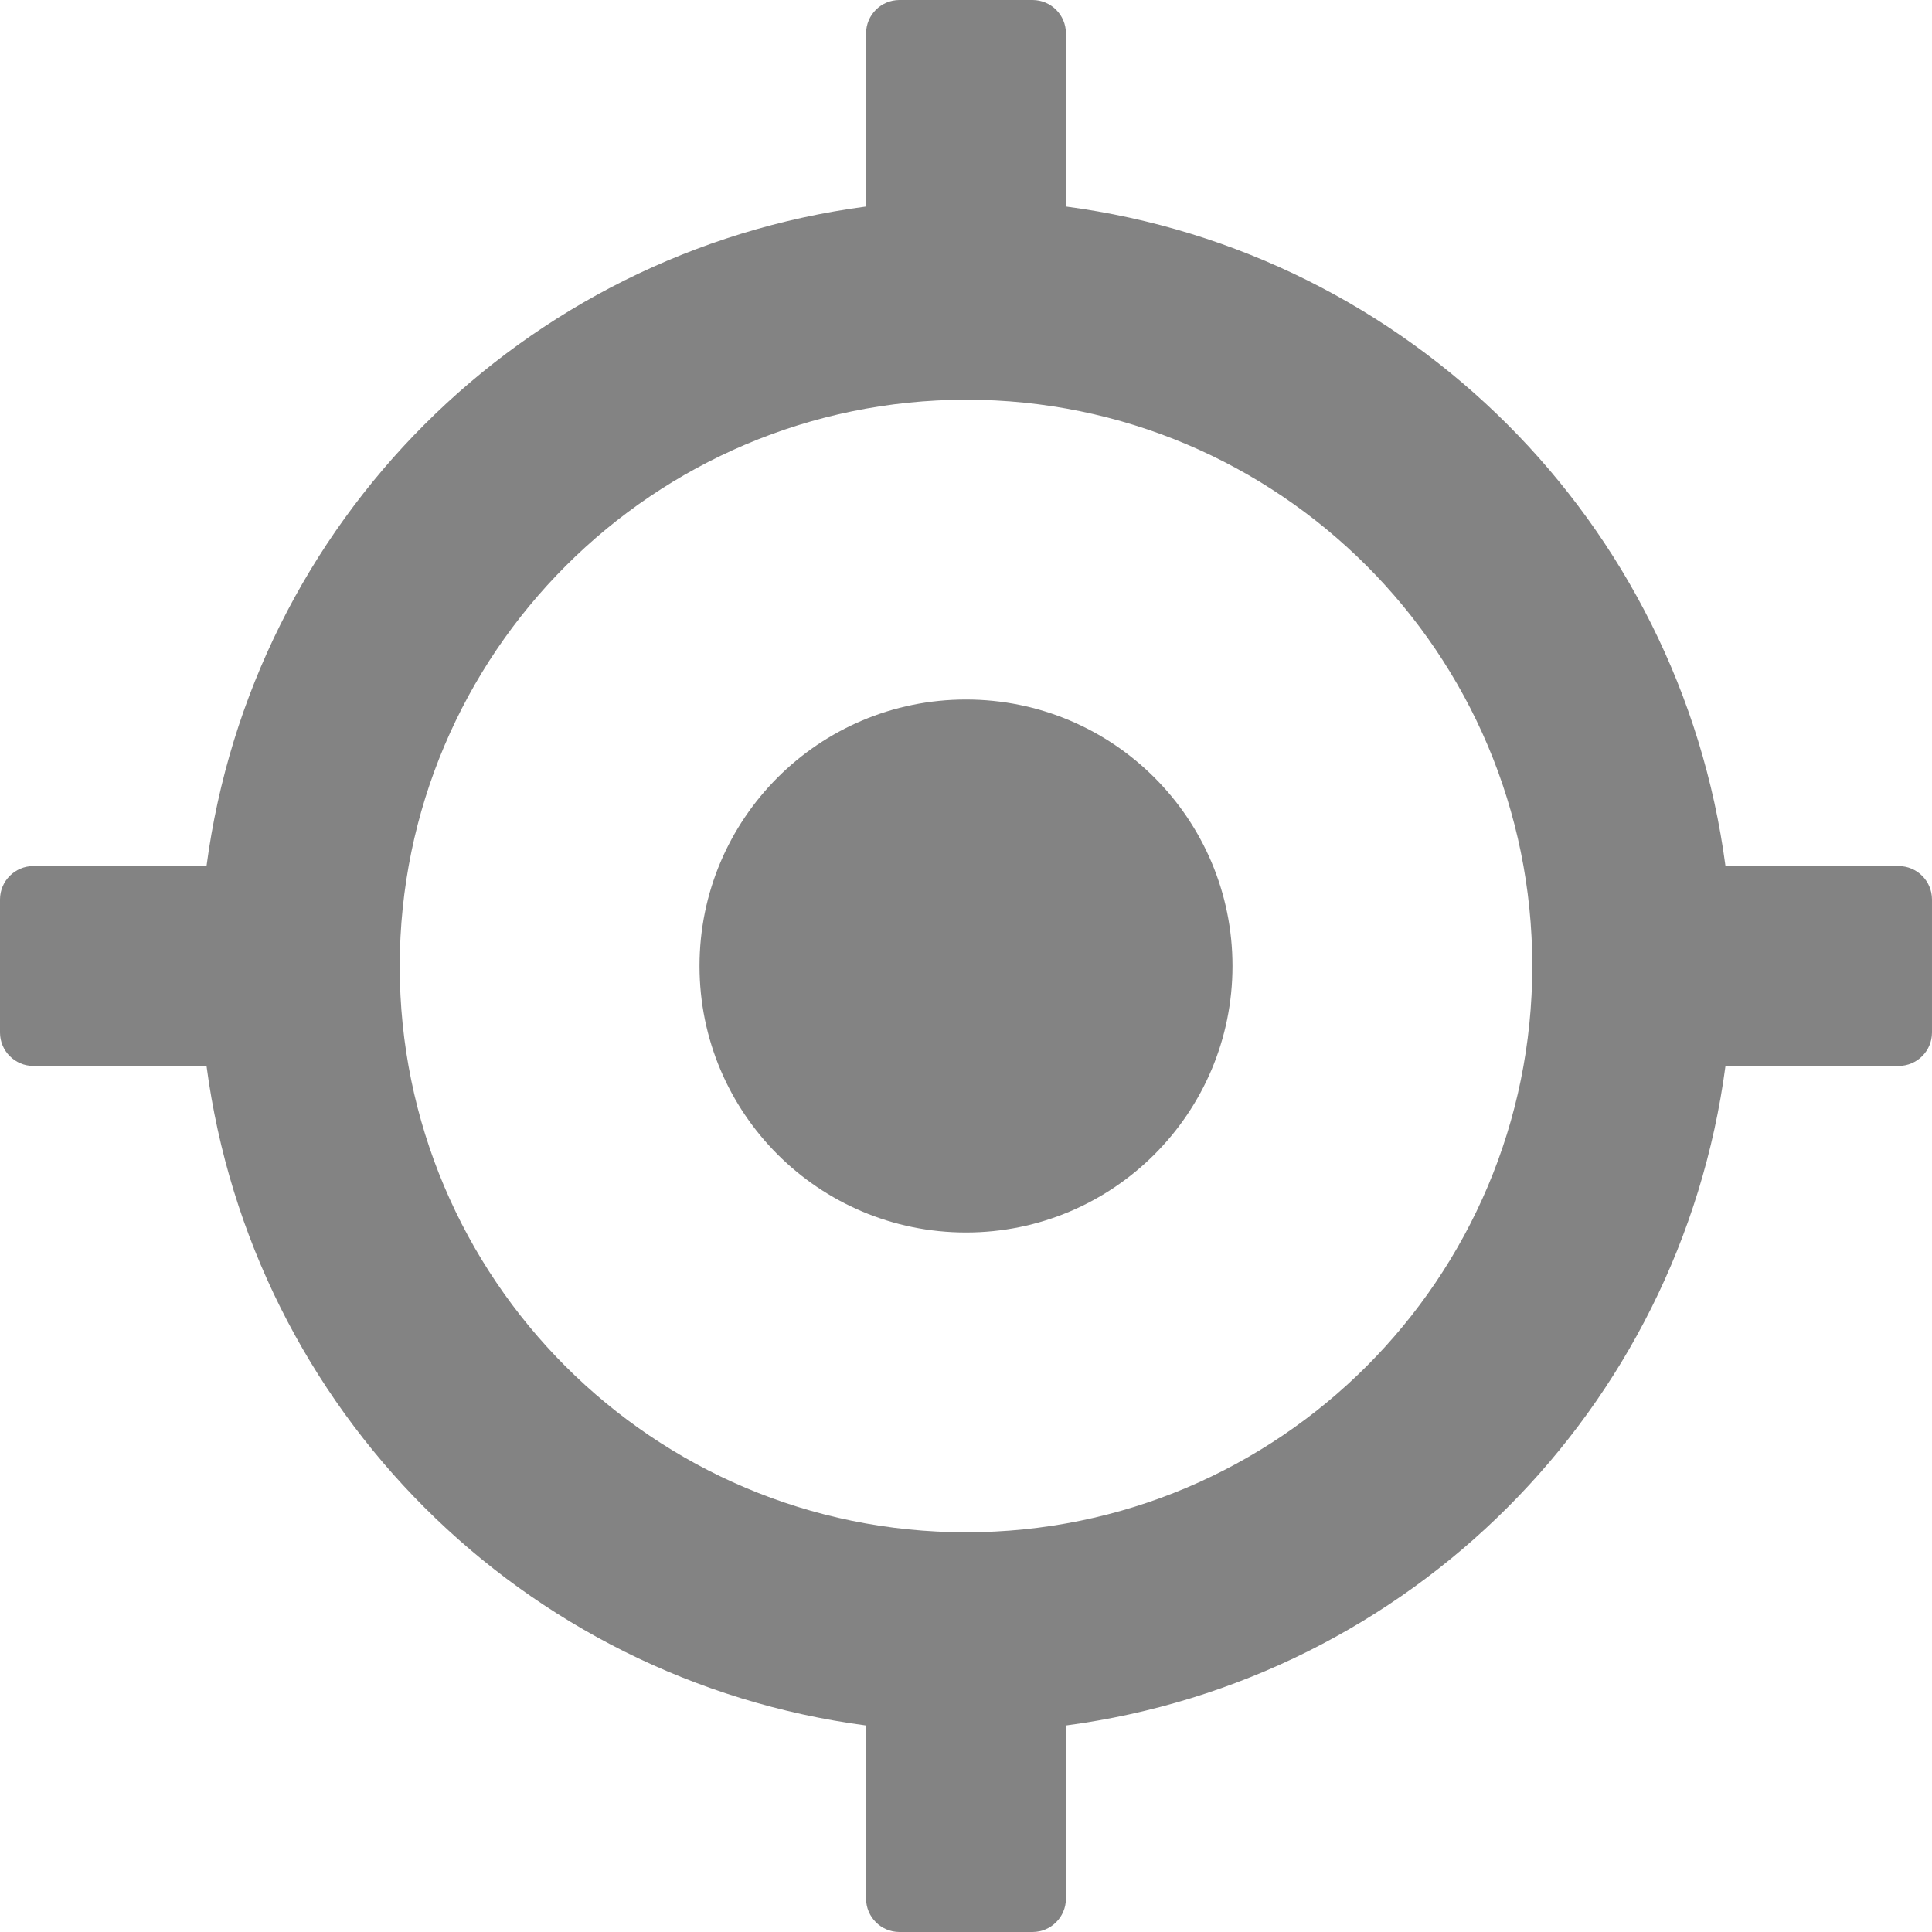
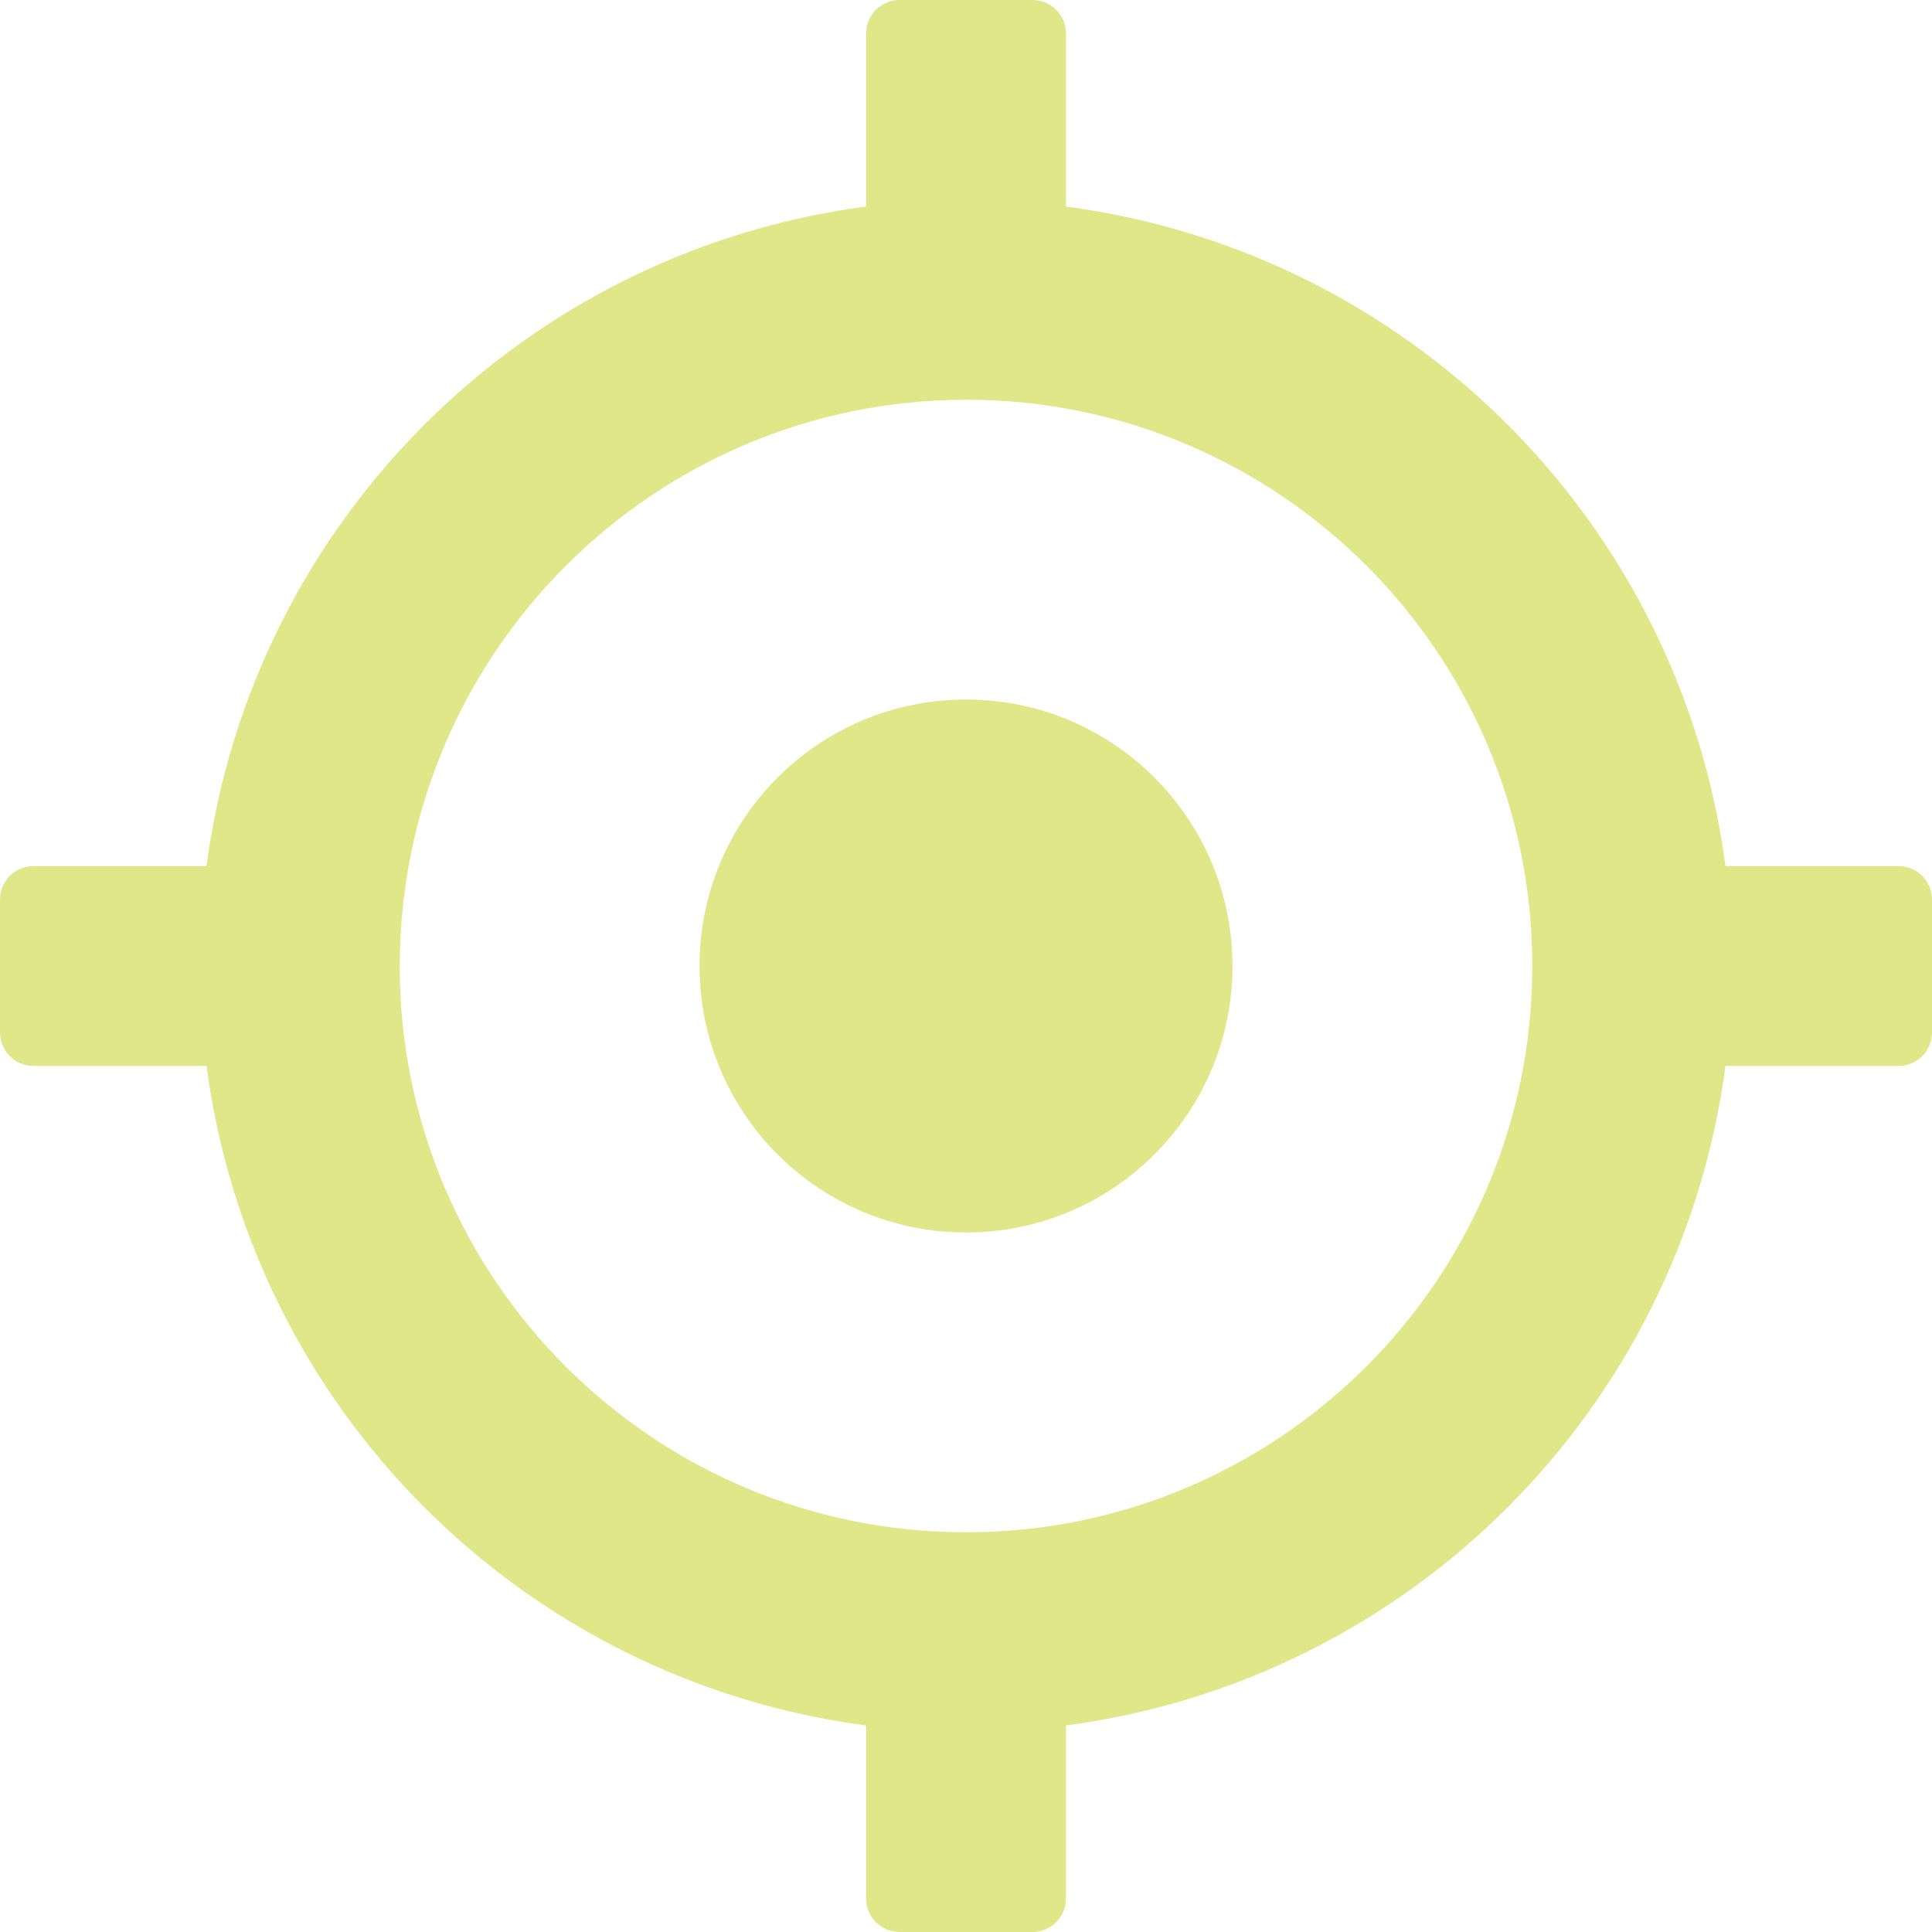
<svg xmlns="http://www.w3.org/2000/svg" version="1.1" width="512" height="512" x="0" y="0" viewBox="0 0 512 512" style="enable-background:new 0 0 512 512" xml:space="preserve" class="">
  <g>
-     <path d="m8.828 282.484h45.902c12.062 91.066 83.719 162.723 174.785 174.785v45.902c.016 4.871 3.961 8.812 8.828 8.828h35.312c4.867-.016 8.812-3.957 8.828-8.828v-45.902c91.066-12.062 162.723-83.719 174.785-174.785h45.902c4.871-.016 8.812-3.961 8.828-8.828v-35.312c-.016-4.867-3.957-8.812-8.828-8.828h-45.902c-12.062-91.066-83.719-162.723-174.785-174.785v-45.902c-.016-4.871-3.961-8.812-8.828-8.828h-35.312c-4.867.016-8.812 3.957-8.828 8.828v45.902c-91.066 12.062-162.723 83.719-174.785 174.785h-45.902c-4.871.016-8.812 3.961-8.828 8.828v35.312c.016 4.867 3.957 8.812 8.828 8.828zm247.172-176.555c82.879 0 150.07 67.191 150.07 150.07s-67.191 150.07-150.07 150.07-150.07-67.191-150.07-150.07c.117-82.832 67.238-149.953 150.07-150.07zm0 0" fill="#838383" data-original="#000000" style="" />
-     <path d="m326.621 256c0 39.004-31.617 70.621-70.621 70.621s-70.621-31.617-70.621-70.621 31.617-70.621 70.621-70.621 70.621 31.617 70.621 70.621zm0 0" fill="#838383" data-original="#000000" style="" />
+     <path d="m8.828 282.484h45.902c12.062 91.066 83.719 162.723 174.785 174.785v45.902c.016 4.871 3.961 8.812 8.828 8.828h35.312c4.867-.016 8.812-3.957 8.828-8.828v-45.902c91.066-12.062 162.723-83.719 174.785-174.785h45.902c4.871-.016 8.812-3.961 8.828-8.828v-35.312c-.016-4.867-3.957-8.812-8.828-8.828h-45.902c-12.062-91.066-83.719-162.723-174.785-174.785v-45.902c-.016-4.871-3.961-8.812-8.828-8.828h-35.312c-4.867.016-8.812 3.957-8.828 8.828v45.902c-91.066 12.062-162.723 83.719-174.785 174.785h-45.902c-4.871.016-8.812 3.961-8.828 8.828v35.312c.016 4.867 3.957 8.812 8.828 8.828zm247.172-176.555c82.879 0 150.07 67.191 150.07 150.07s-67.191 150.07-150.07 150.07-150.07-67.191-150.07-150.07c.117-82.832 67.238-149.953 150.07-150.07zm0 0" fill="#E0E789" data-original="#000000" style="" />
+     <path d="m326.621 256c0 39.004-31.617 70.621-70.621 70.621s-70.621-31.617-70.621-70.621 31.617-70.621 70.621-70.621 70.621 31.617 70.621 70.621zm0 0" fill="#E0E789" data-original="#000000" style="" />
  </g>
</svg>
